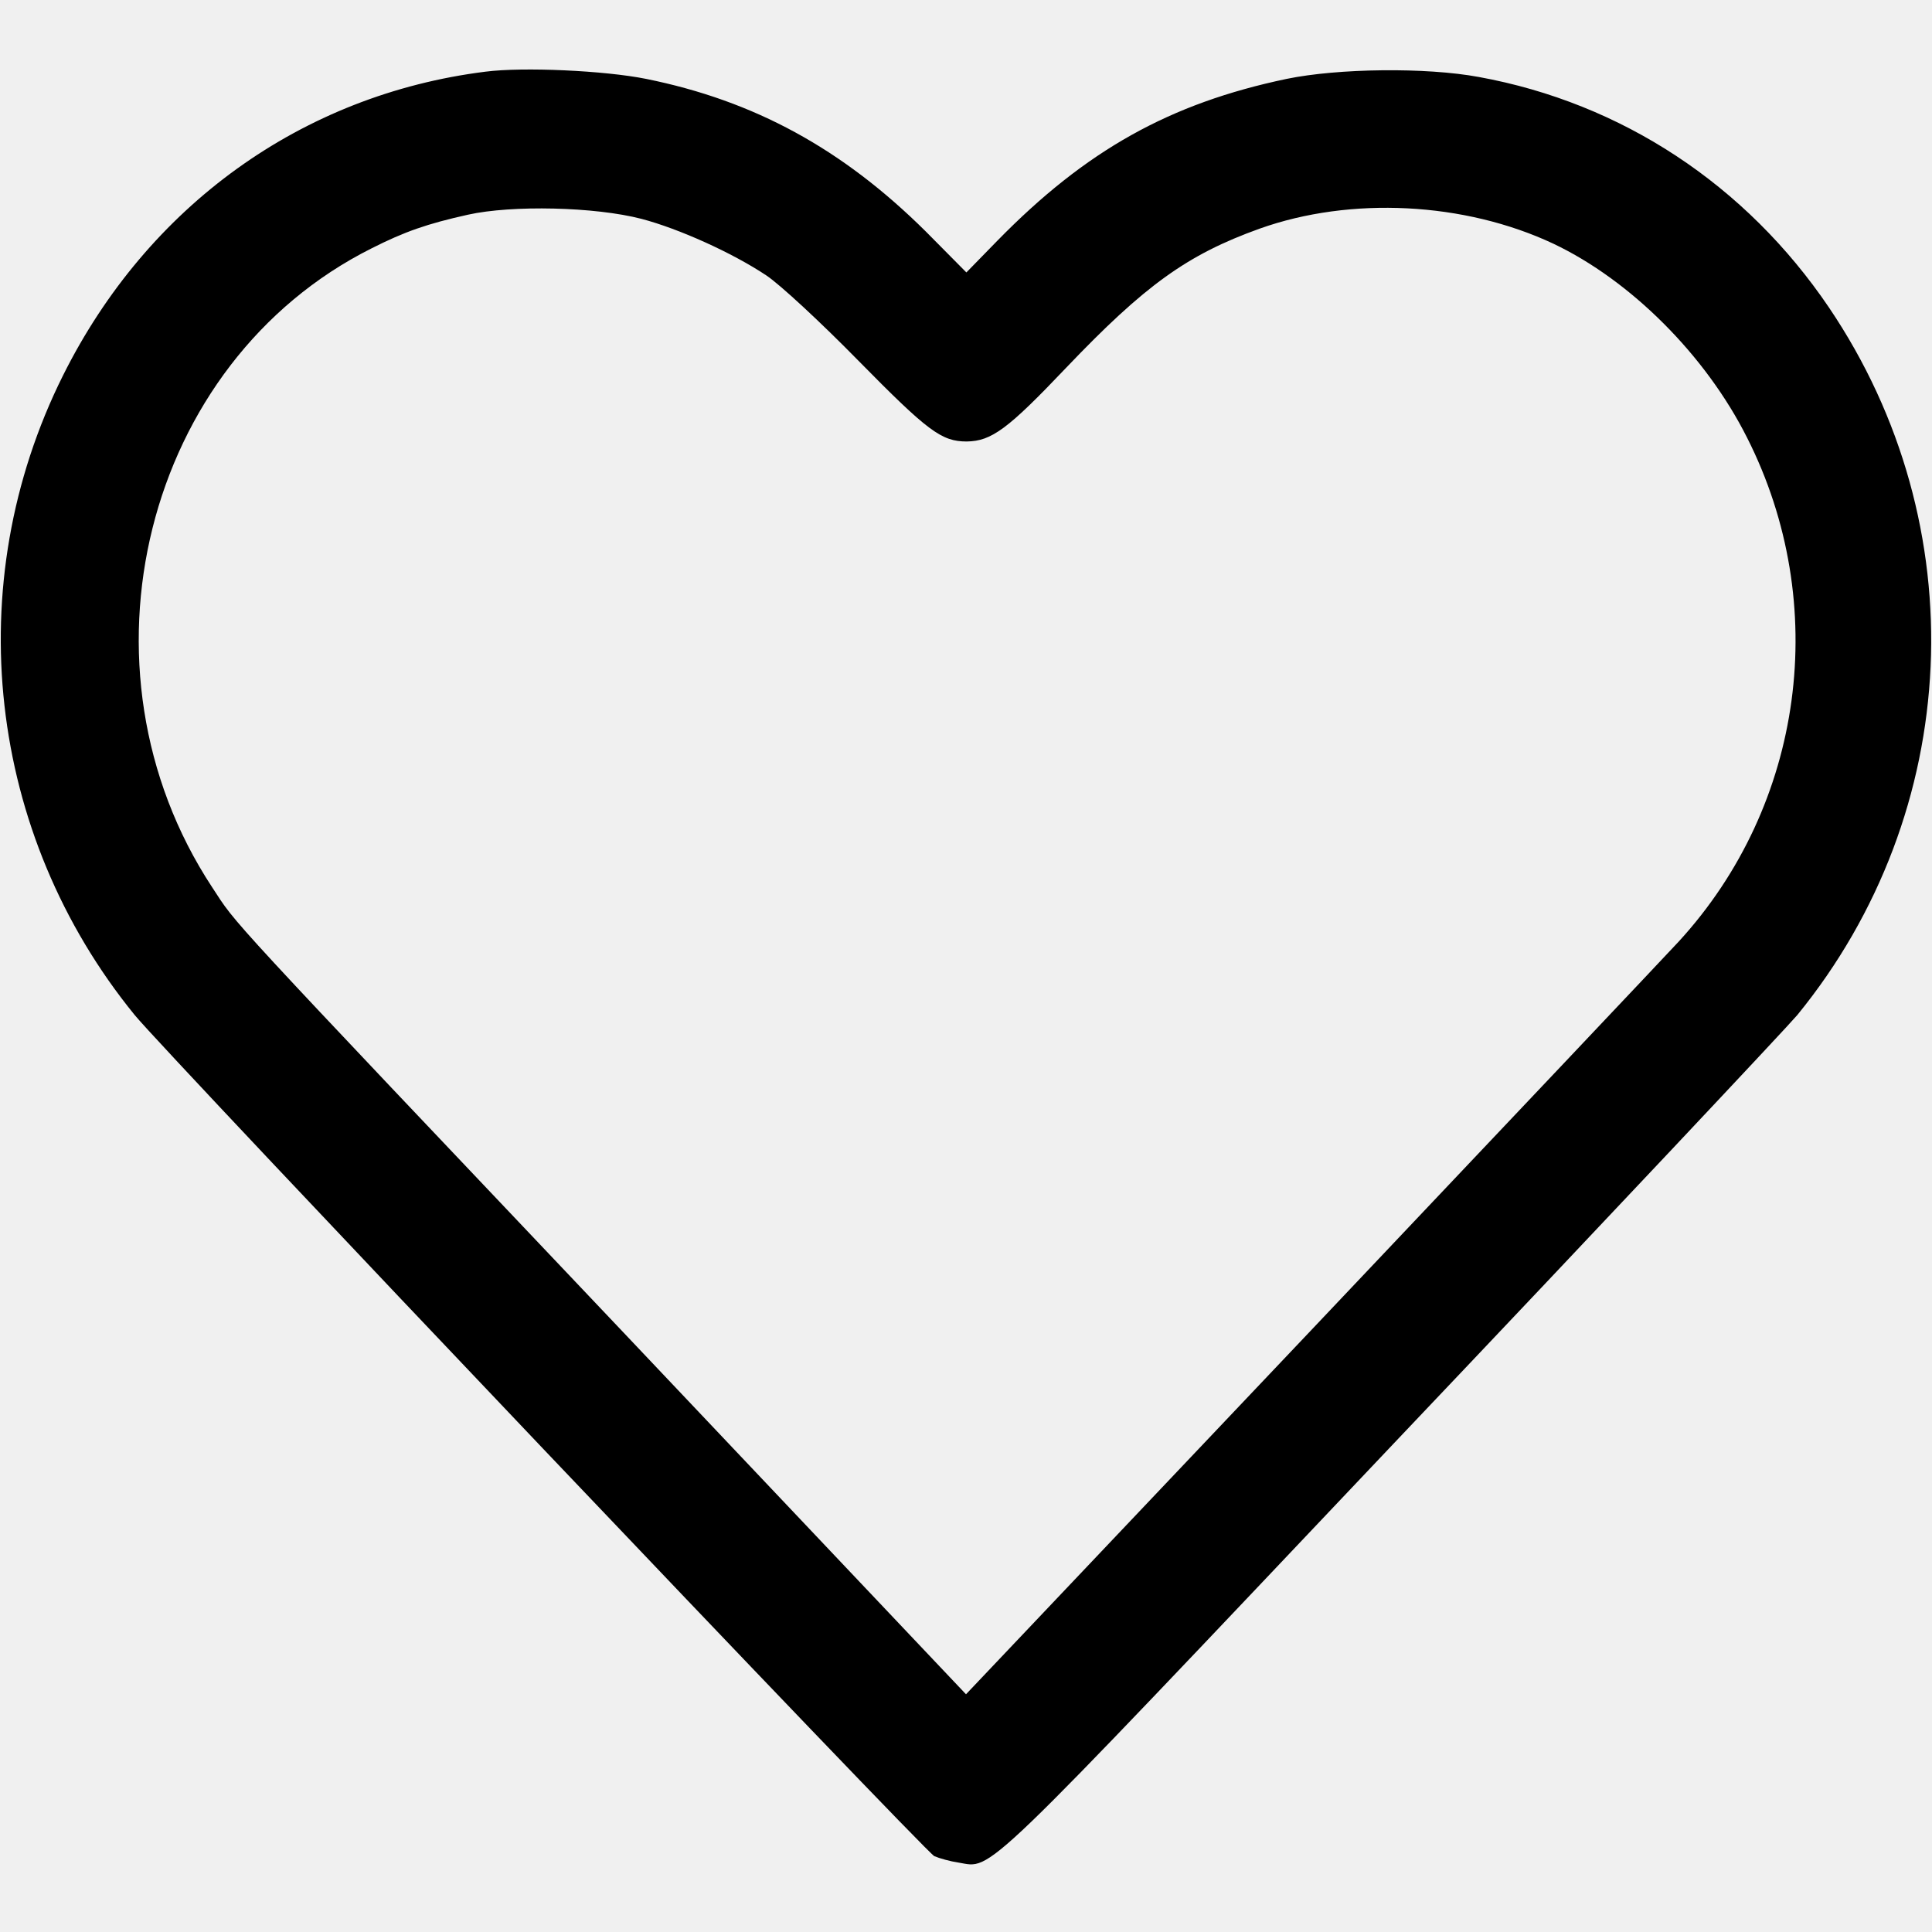
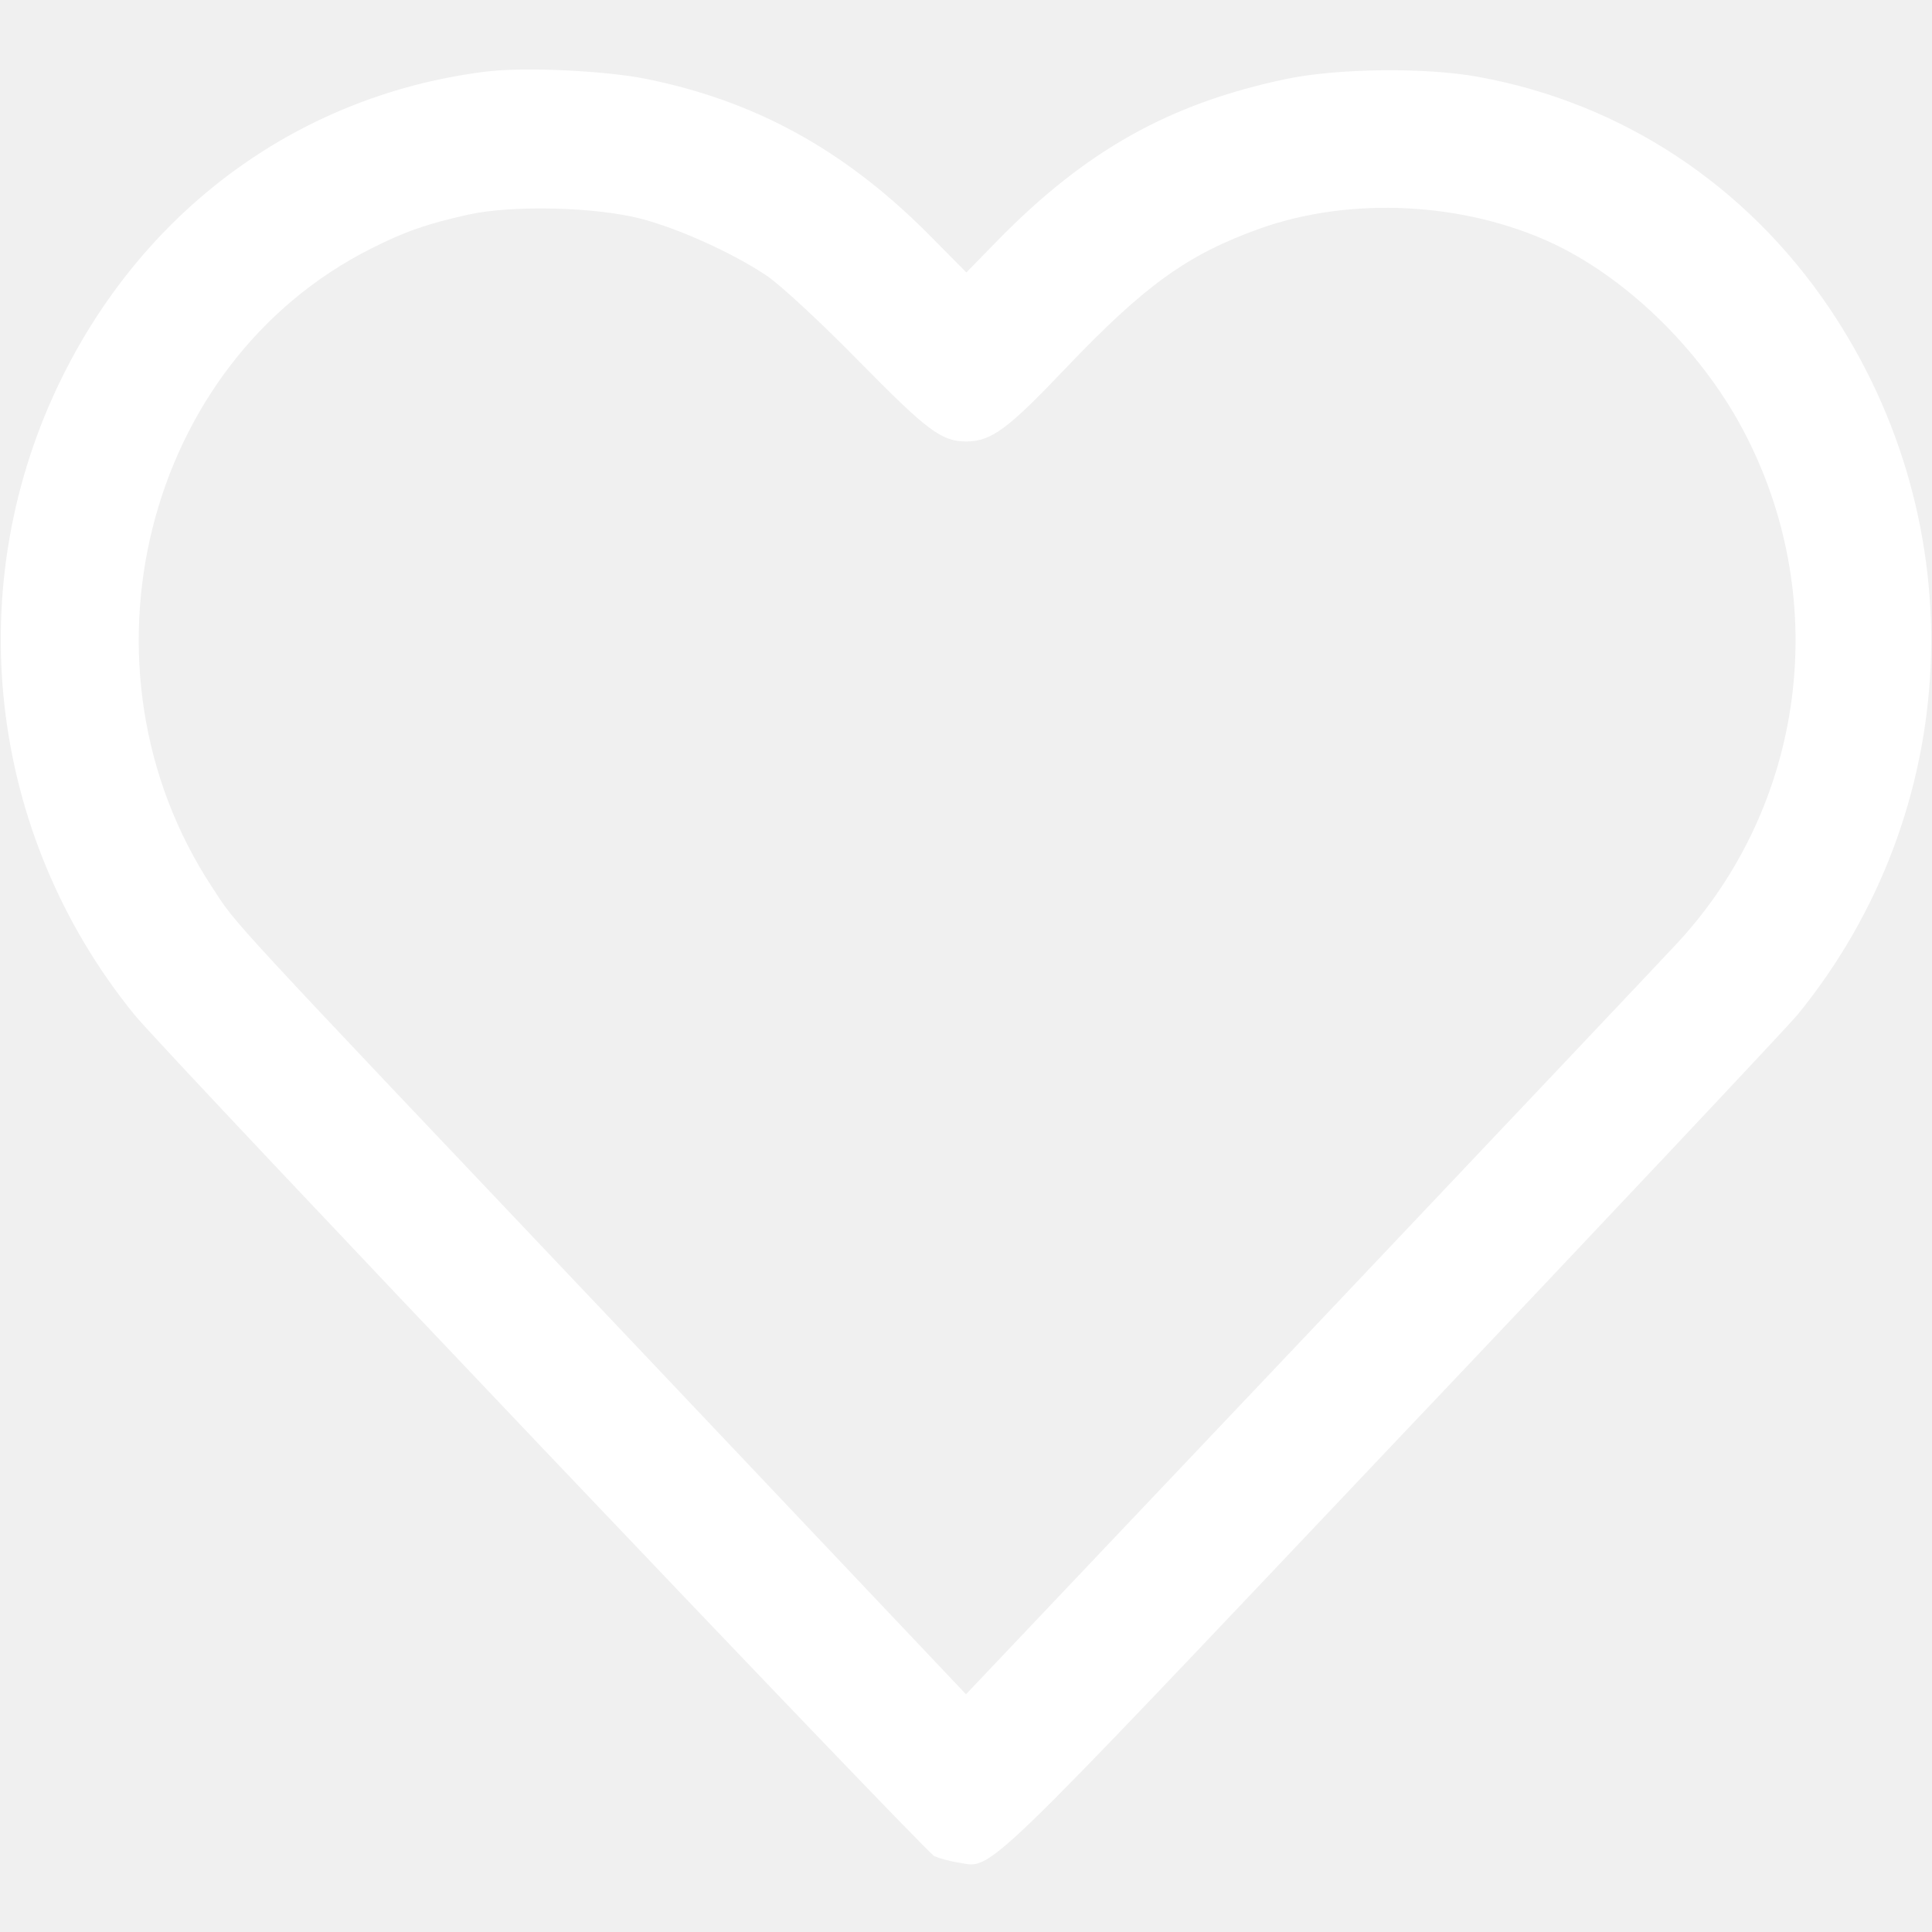
<svg xmlns="http://www.w3.org/2000/svg" version="1.0" width="512pt" height="512pt" viewBox="0 0 512 512" preserveAspectRatio="xMidYMid meet">
-   <g transform="translate(0,512) scale(0.1,-0.1)" fill="#000000" stroke="none">
+   <g transform="translate(0,512) scale(0.1,-0.1)" fill="#ffffff" stroke="none">
    <path d="M1286 4930 c-486 -61 -895 -356 -1119 -805 -276 -553 -201 -1215 190 -1695 84 -103 2095 -2218 2119 -2229 14 -6 43 -14 64 -17 92 -15 42 -63 1152 1109 565 595 1046 1107 1071 1137 440 539 474 1298 84 1875 -220 325 -549 542 -928 611 -140 26 -373 23 -509 -5 -310 -65 -532 -189 -767 -429 l-82 -84 -108 109 c-221 219 -454 346 -741 404 -110 22 -325 32 -426 19z m414 -390 c99 -26 241 -90 331 -150 36 -24 144 -124 244 -226 184 -187 220 -214 287 -214 66 1 109 33 263 195 209 219 321 300 513 369 241 86 543 71 779 -40 204 -97 403 -295 513 -514 223 -441 151 -973 -181 -1335 -35 -38 -475 -503 -976 -1032 l-913 -963 -907 958 c-1083 1142 -1022 1076 -1091 1181 -382 581 -180 1391 423 1693 87 44 147 65 255 89 117 26 337 21 460 -11z" />
  </g>
</svg>
